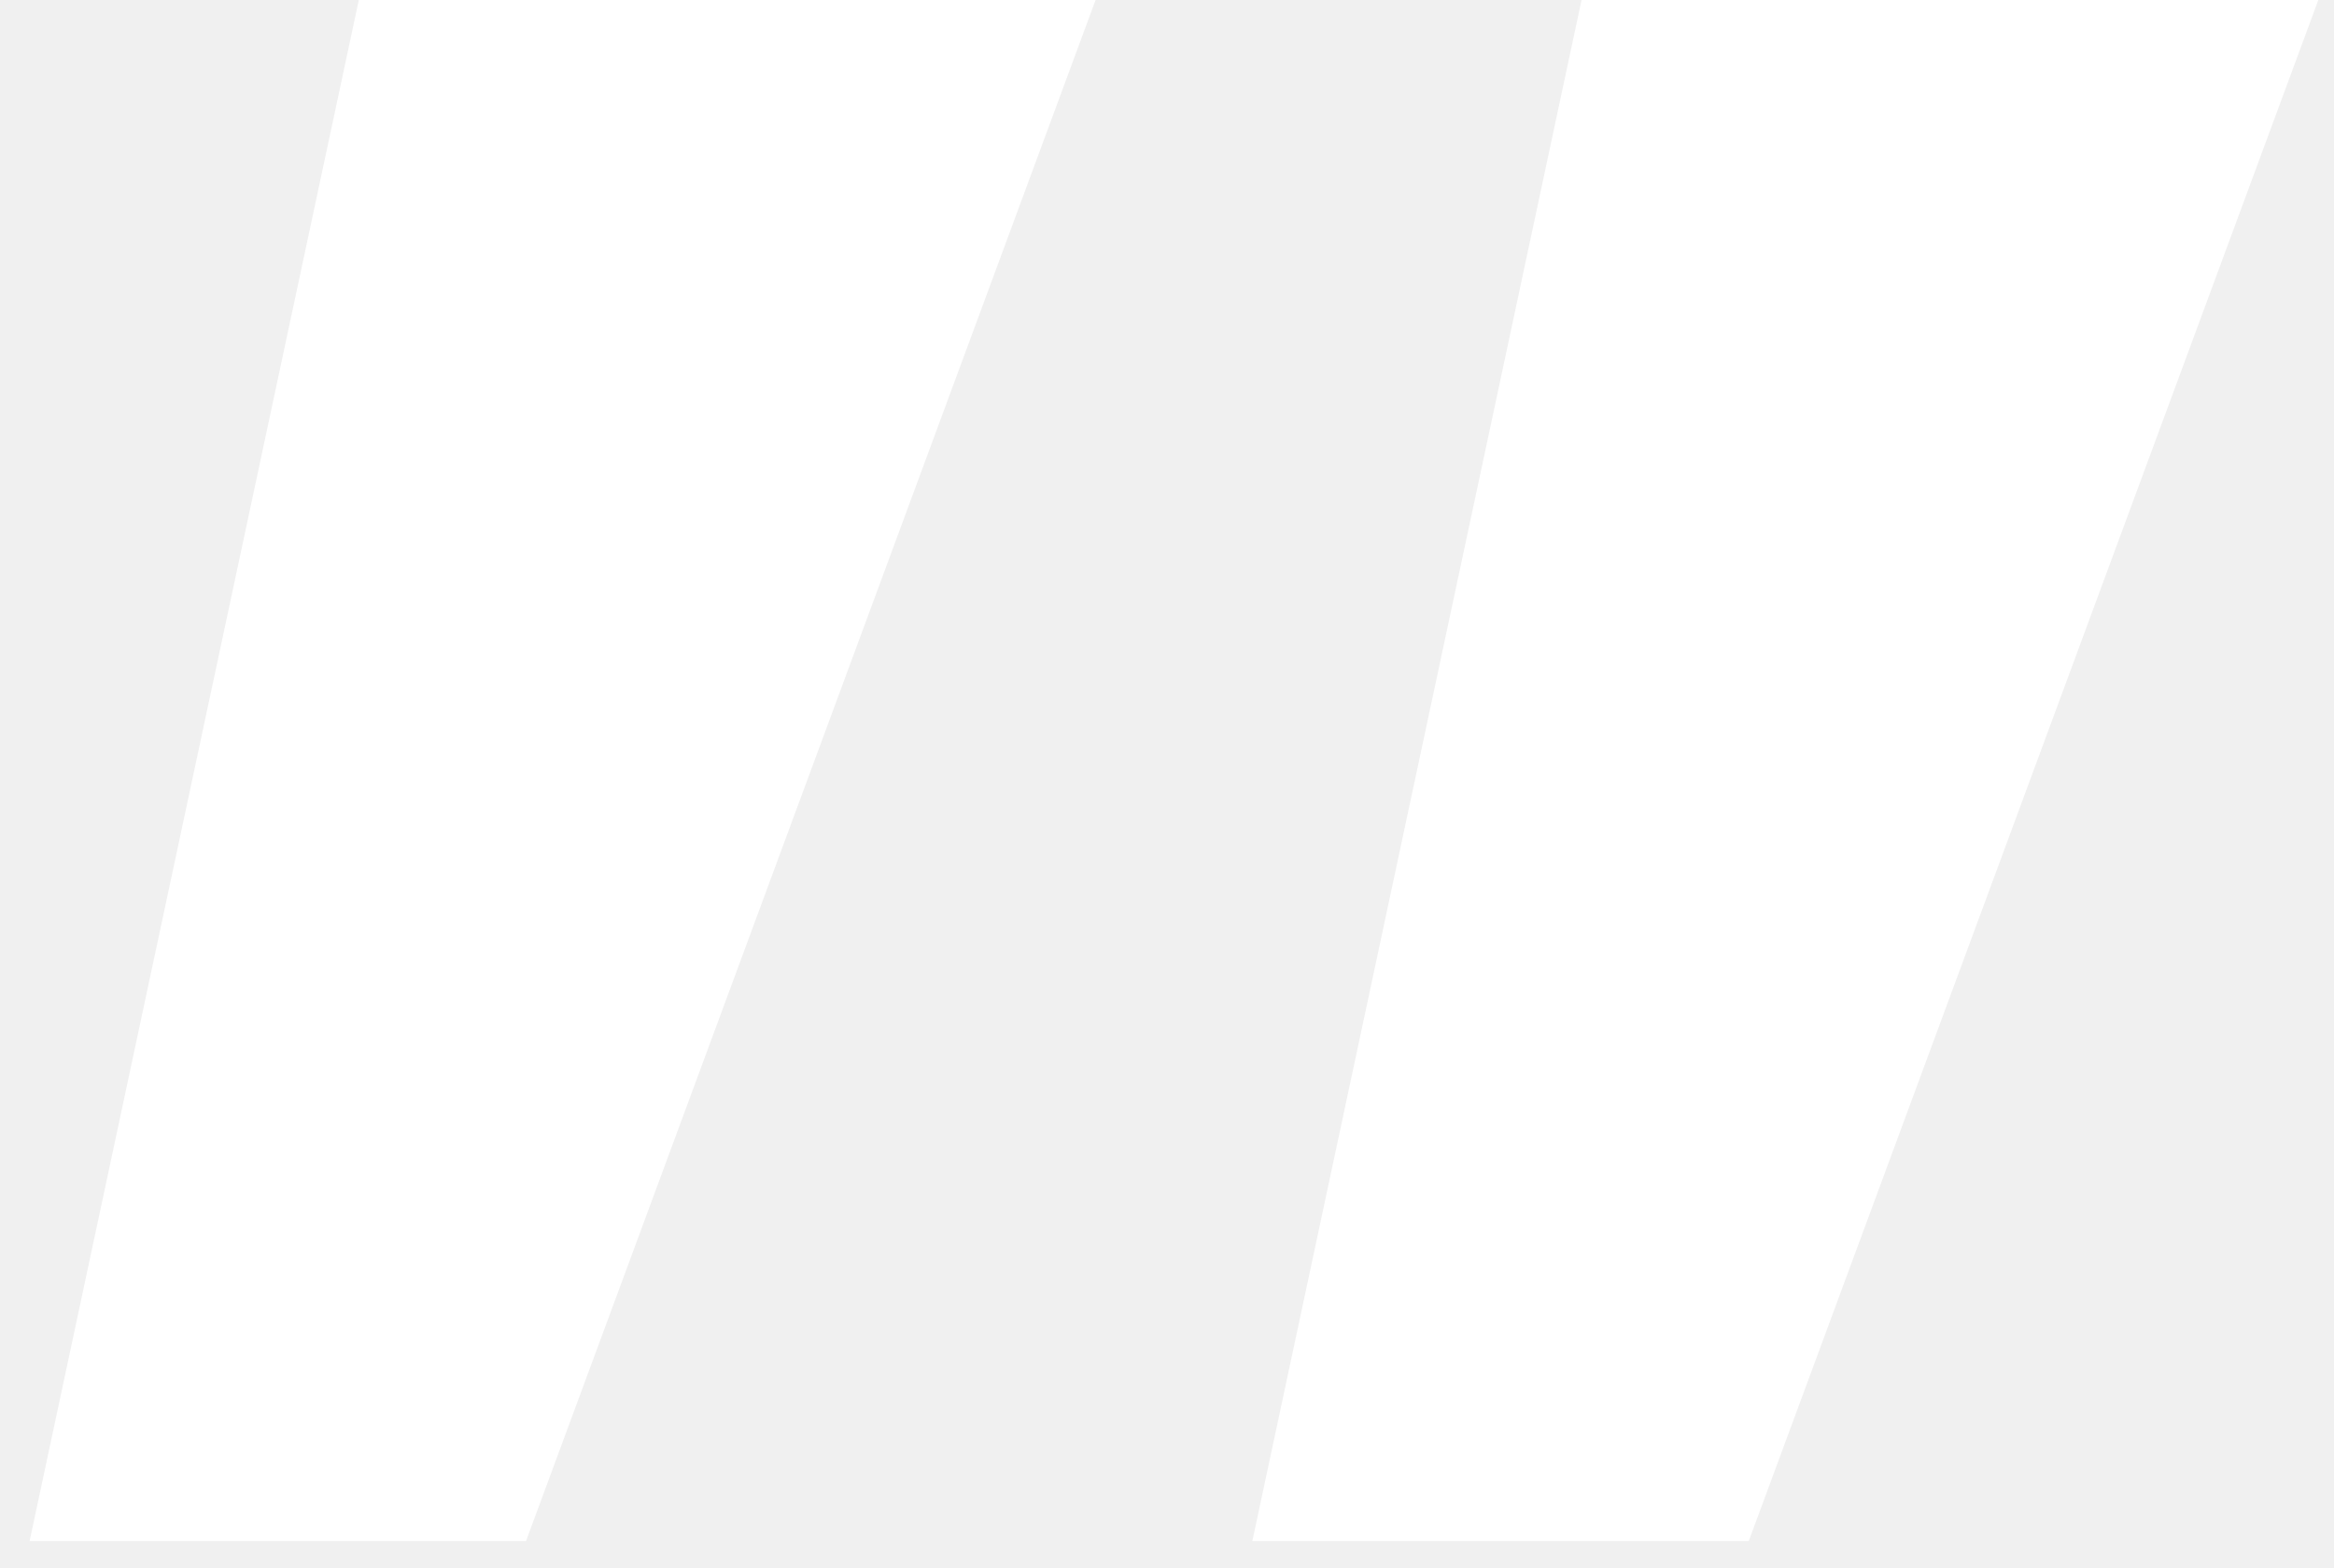
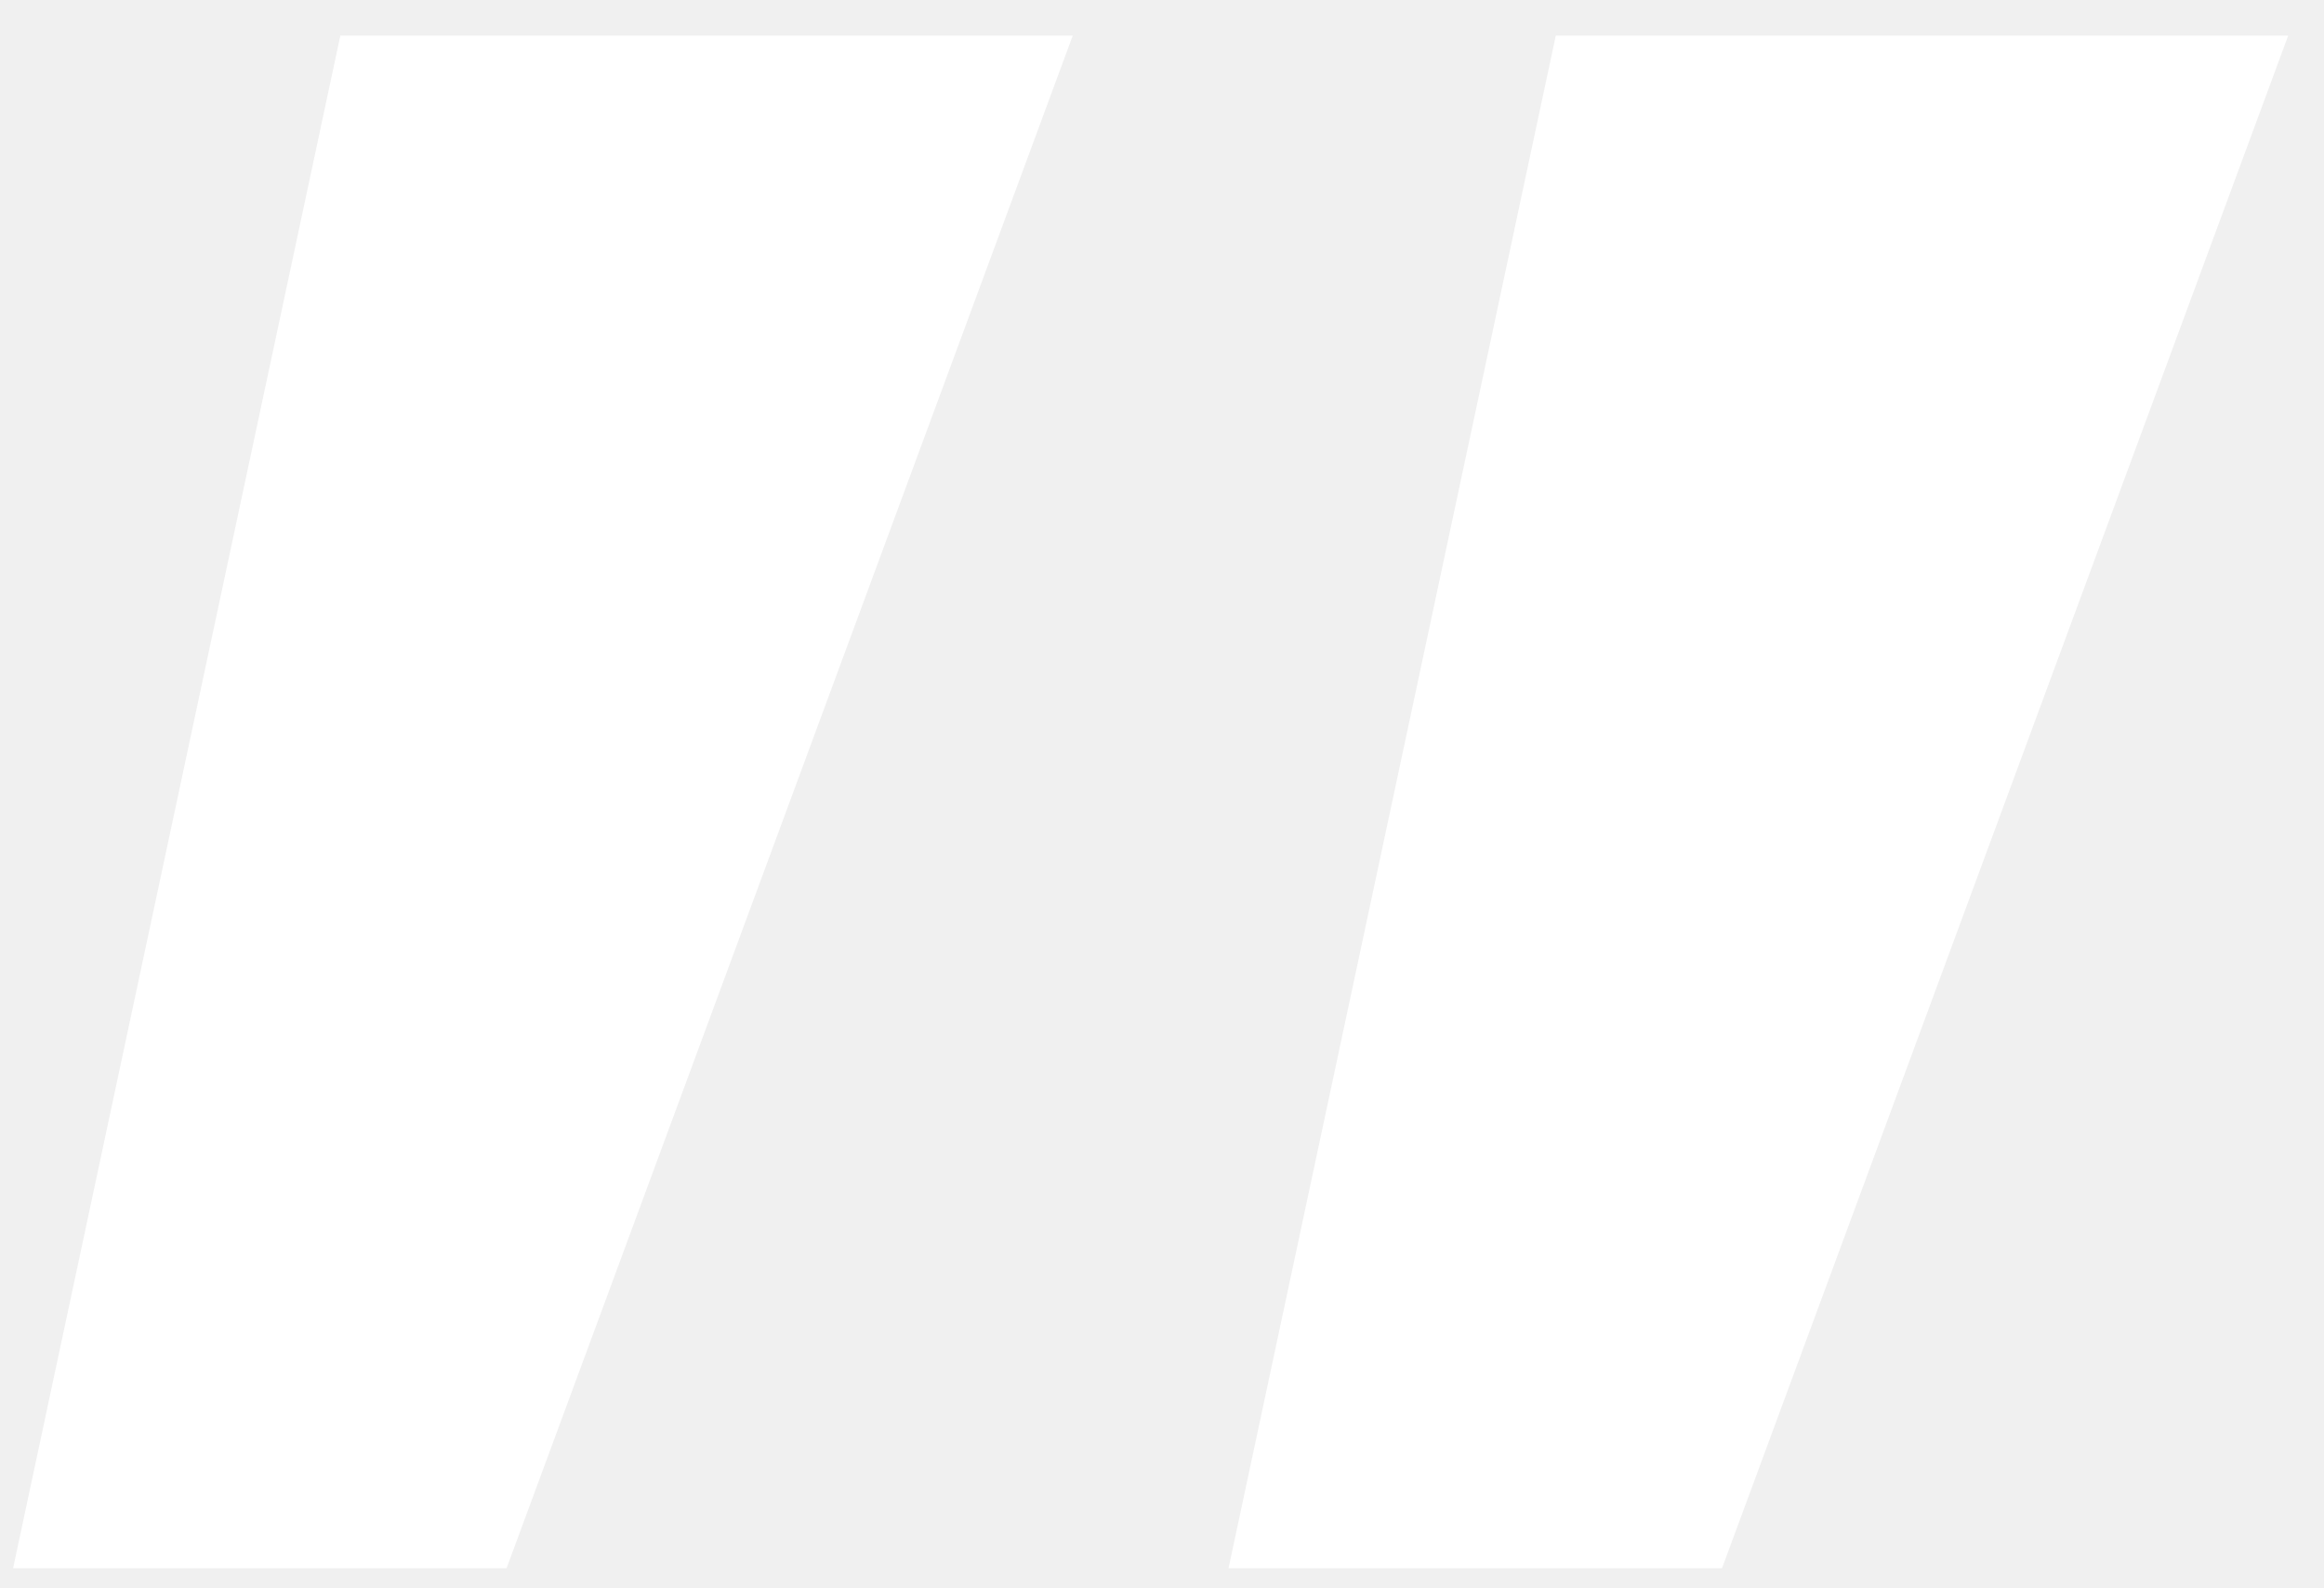
- <svg xmlns="http://www.w3.org/2000/svg" width="67" height="45" viewBox="0 0 67 45" fill="none">
-   <path d="M0.85 44.25L10.3 -7.15256e-06H31.45L15.1 44.25H0.85ZM35.95 44.25L45.4 -7.15256e-06H66.55L50.2 44.25H35.95Z" fill="white" />
+ <svg xmlns="http://www.w3.org/2000/svg" width="41" height="28" viewBox="0 0 41 28" fill="none">
+   <path d="M0.231 27.662L6.004 0.629H18.925L8.937 27.662H0.231ZM21.674 27.662L27.447 0.629H40.368L30.38 27.662H21.674Z" fill="white" />
</svg>
